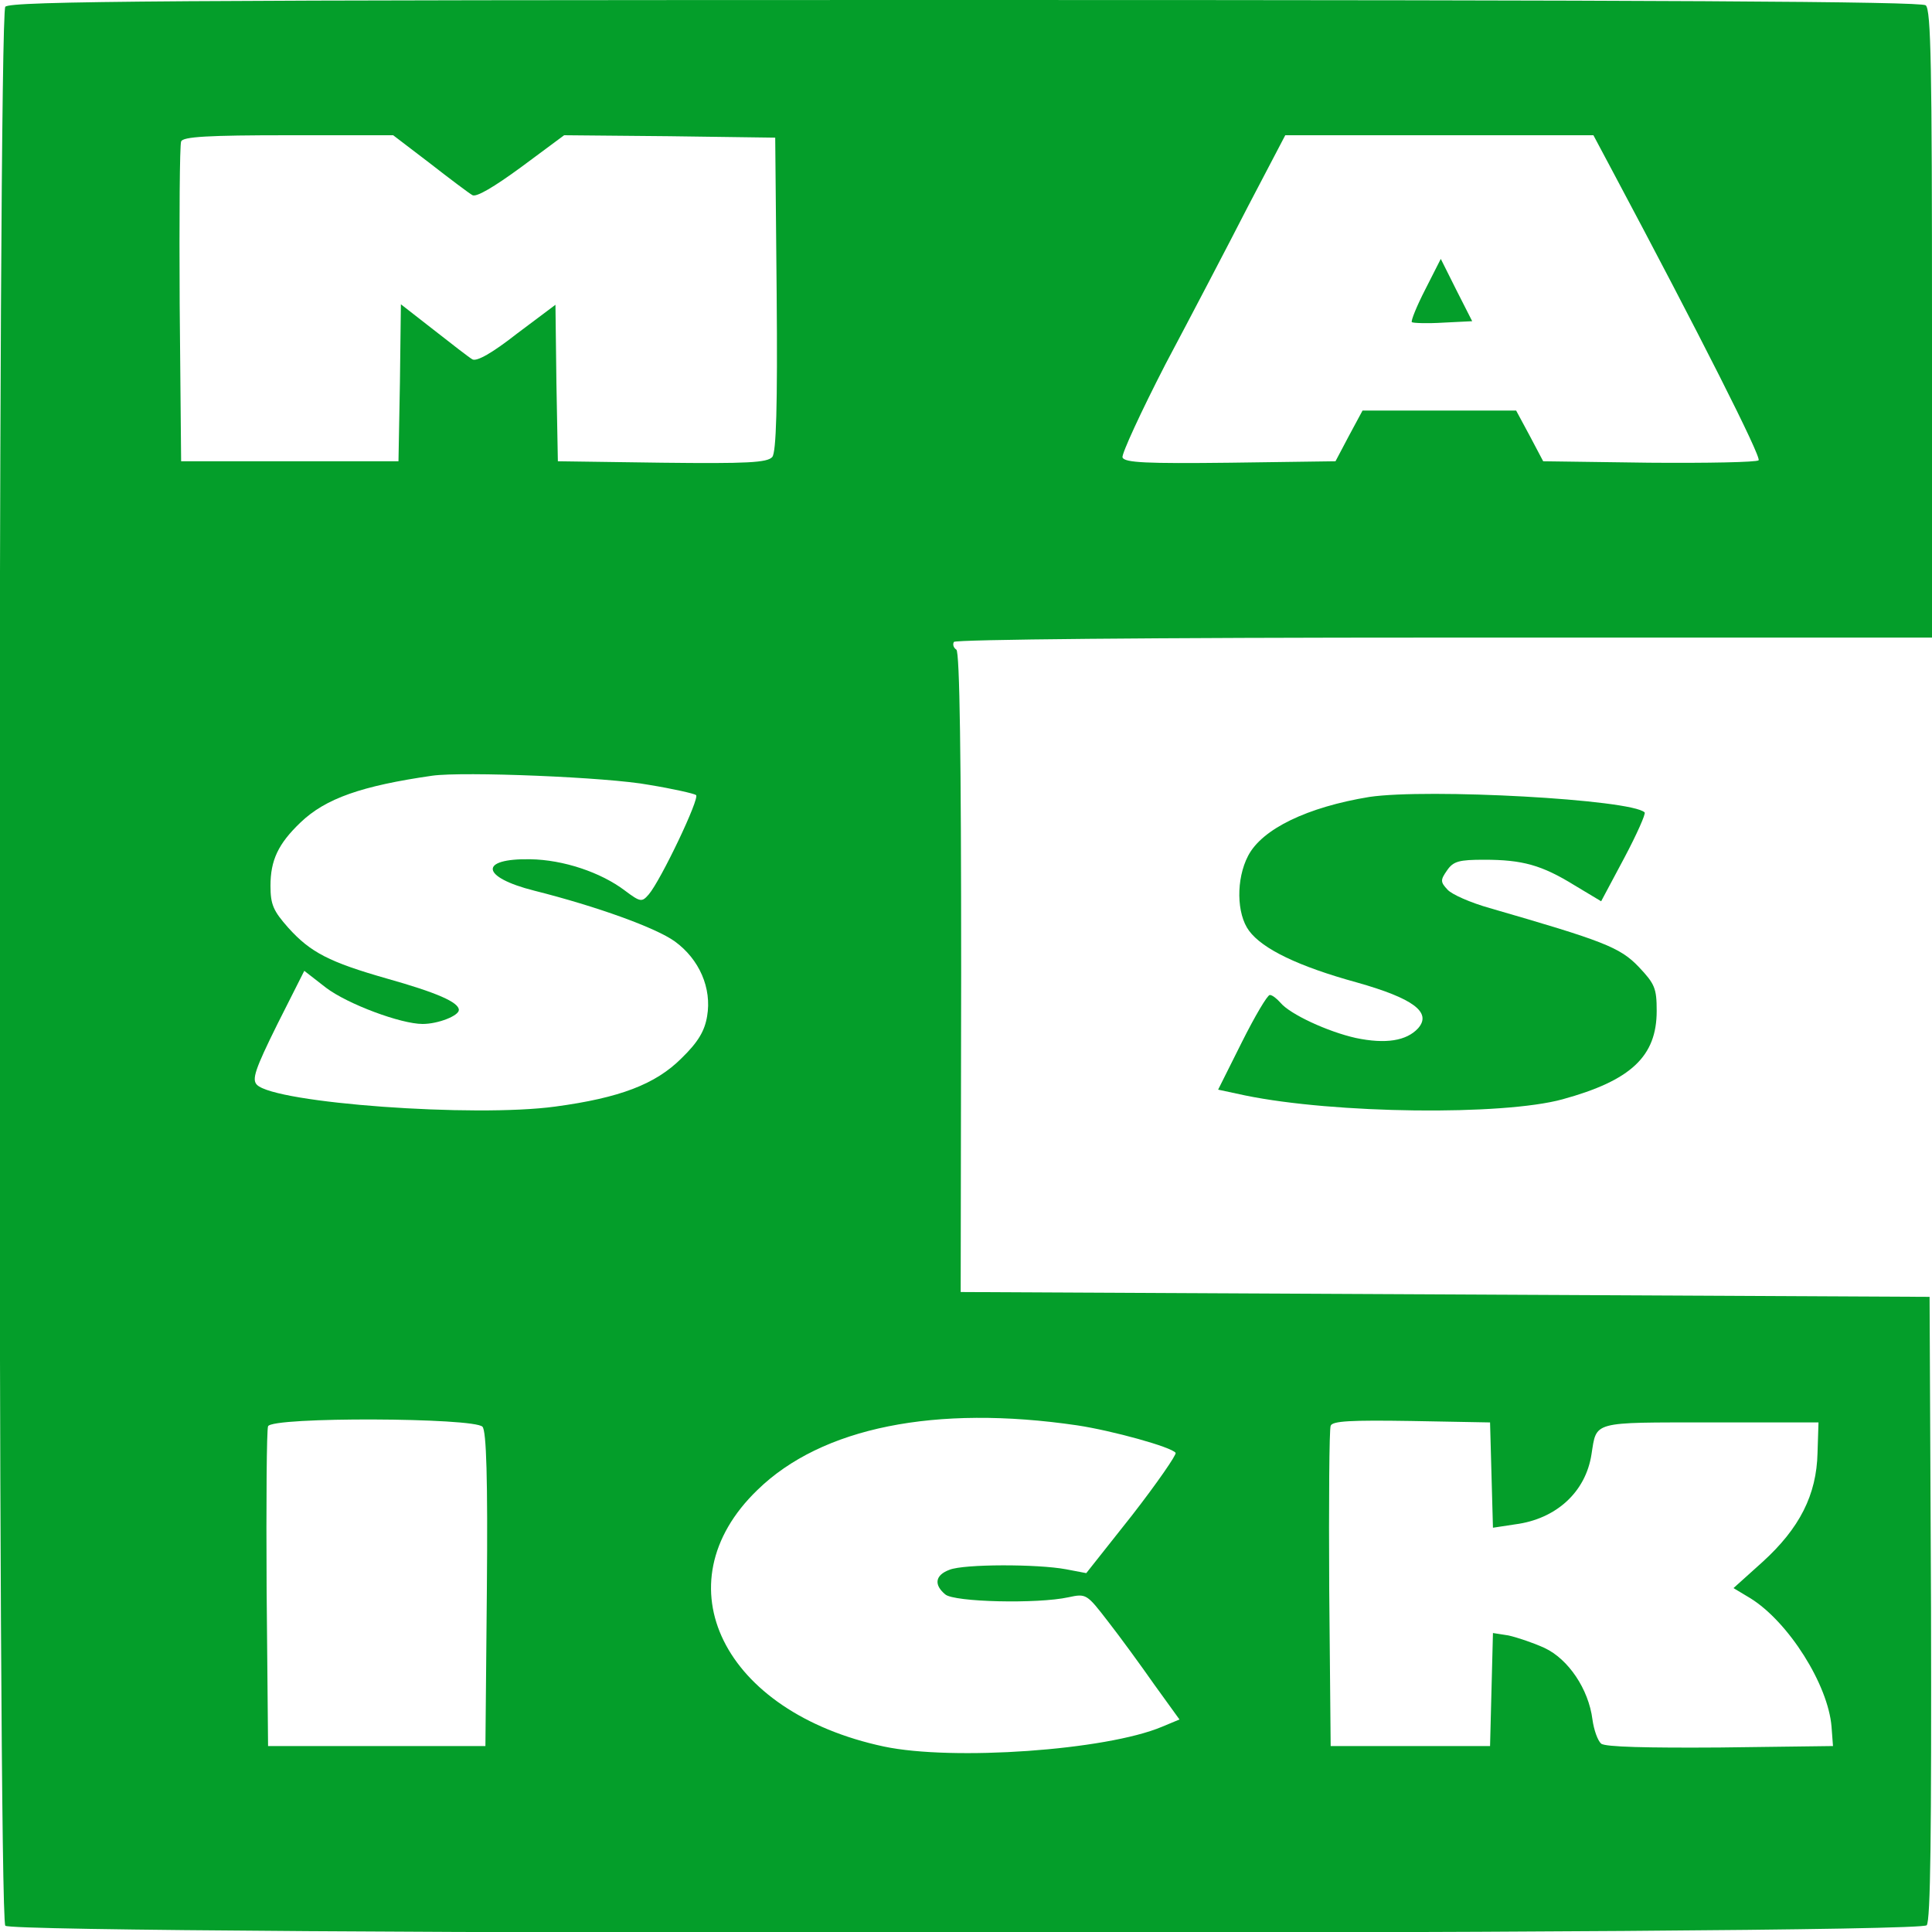
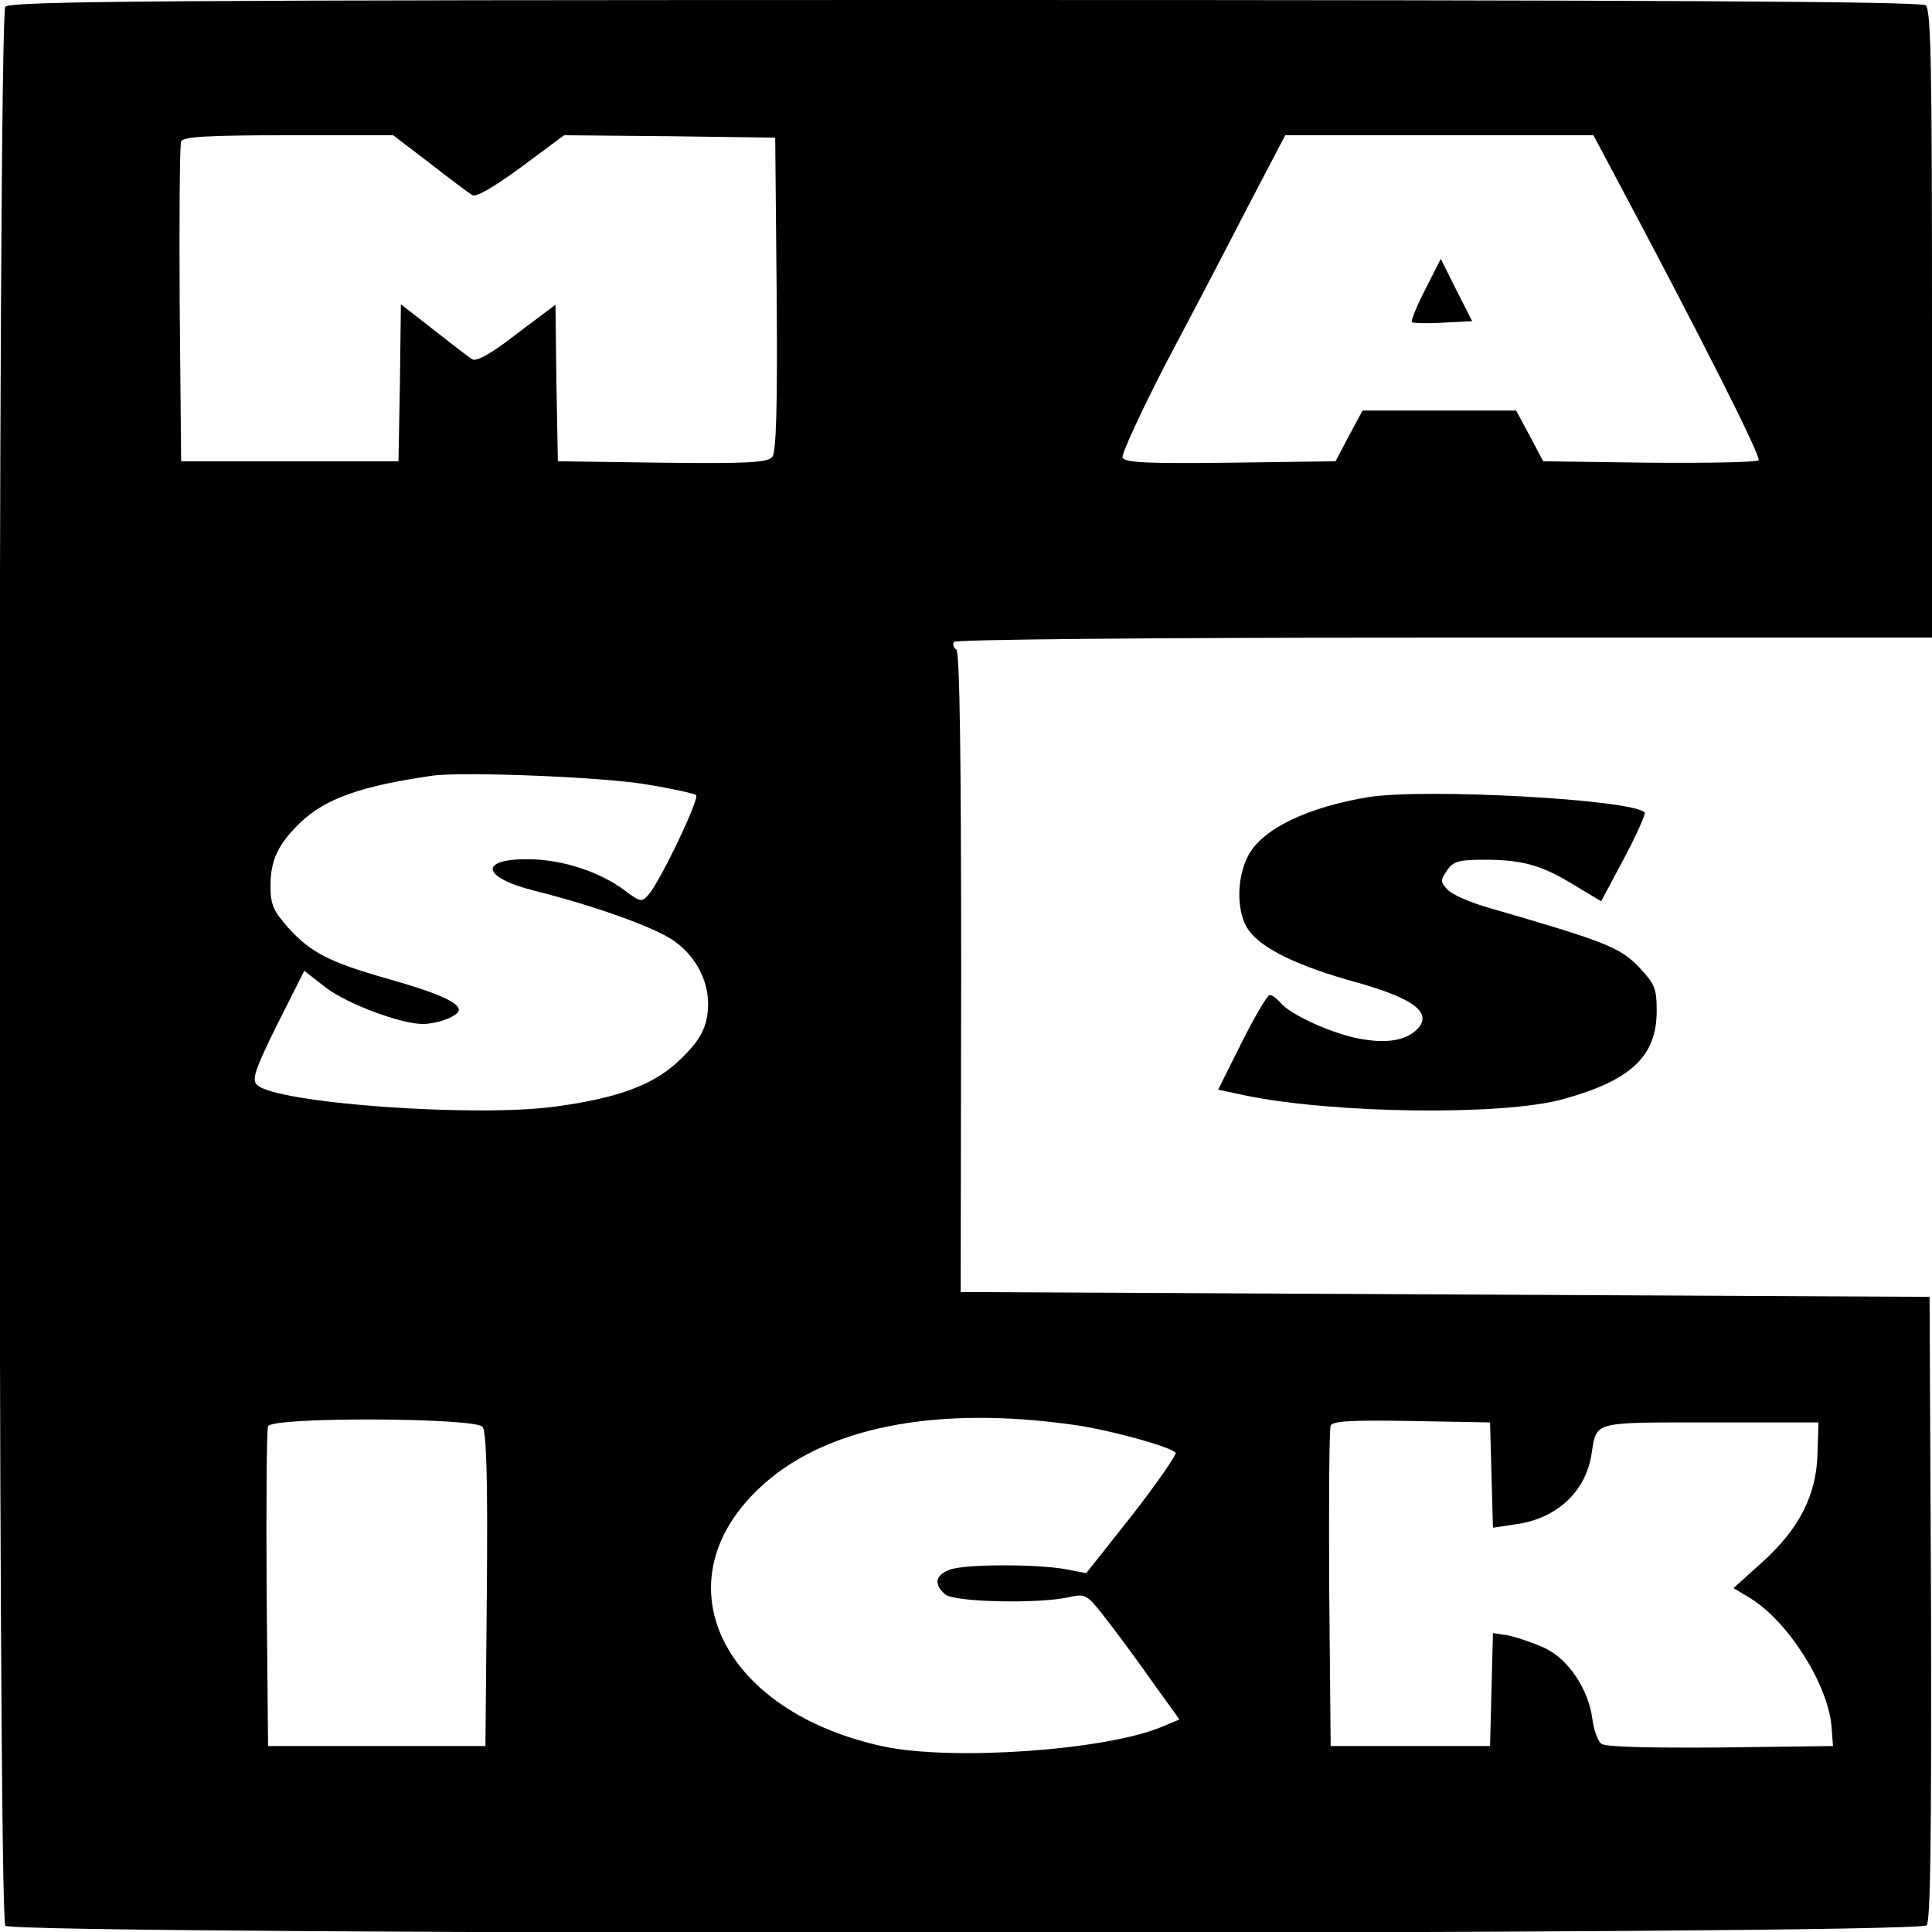
<svg xmlns="http://www.w3.org/2000/svg" version="1.0" width="400pt" height="400pt" viewBox="0 0 400 400" preserveAspectRatio="xMidYMid meet">
-   <g transform="translate(0,400) scale(0.1,-0.1)" fill="#049e2a" stroke="none">
+   <g transform="translate(0,400) scale(0.1,-0.1)" fill="currentColor" stroke="none">
    <path d="M11 3986 c-16 -19 -16 -3953 0 -3973 17 -20 3961 -20 3978 1 8 9 10 190 9 657 l-3 644 -1003 5 -1003 5 1 662 c0 444 -3 664 -10 668 -6 4 -8 11 -5 16 4 5 403 9 1016 9 l1009 0 0 649 c0 532 -2 651 -13 660 -10 8 -547 11 -1989 11 -1645 0 -1977 -2 -1987 -14z m879 -324 c41 -32 81 -62 88 -66 8 -5 45 17 101 58 l89 66 218 -2 219 -3 3 -324 c2 -233 -1 -327 -9 -337 -10 -12 -53 -14 -228 -12 l-216 3 -3 162 -2 162 -80 -60 c-51 -40 -83 -58 -92 -53 -7 4 -43 32 -80 61 l-68 53 -2 -162 -3 -163 -225 0 -225 0 -3 325 c-1 179 0 330 3 337 3 10 56 13 222 13 l217 0 76 -58z m2450 -19 c178 -334 307 -589 301 -596 -4 -4 -106 -6 -227 -5 l-219 3 -28 53 -28 52 -159 0 -159 0 -28 -52 -28 -53 -218 -3 c-173 -2 -219 0 -223 11 -2 7 38 94 89 193 52 98 129 245 171 327 l77 147 319 0 319 0 41 -77z m-1996 -1268 c49 -8 93 -18 97 -21 9 -5 -73 -177 -98 -206 -14 -16 -17 -16 -49 8 -50 38 -128 64 -196 65 -107 2 -103 -37 8 -65 131 -33 252 -77 291 -105 51 -37 77 -97 67 -155 -5 -30 -18 -53 -53 -87 -54 -54 -128 -82 -261 -100 -168 -23 -580 7 -618 45 -11 11 -4 32 42 125 l56 111 45 -35 c45 -34 155 -75 200 -75 32 0 75 17 75 29 0 16 -46 36 -149 65 -119 34 -158 54 -204 105 -31 35 -37 48 -37 87 0 53 16 87 62 131 52 50 127 76 273 97 64 9 364 -3 449 -19z m886 -1326 c73 -11 196 -45 204 -57 2 -4 -38 -62 -90 -129 l-95 -120 -42 8 c-59 11 -211 11 -241 -1 -30 -11 -33 -31 -9 -51 18 -16 191 -20 255 -6 37 8 38 7 82 -50 25 -32 68 -91 96 -131 l52 -72 -36 -15 c-116 -49 -434 -71 -576 -41 -333 71 -464 336 -262 531 133 130 369 177 662 134z m-1231 -3 c8 -9 11 -107 9 -337 l-3 -324 -225 0 -225 0 -3 325 c-1 179 0 330 3 337 7 20 428 18 444 -1z m2089 -100 l3 -109 46 7 c85 11 146 67 158 145 11 69 -1 66 246 66 l224 0 -2 -63 c-2 -87 -37 -156 -114 -226 l-60 -54 35 -21 c79 -49 161 -179 168 -266 l3 -40 -234 -3 c-150 -1 -238 1 -246 8 -7 6 -15 28 -18 50 -8 63 -50 125 -99 148 -24 11 -57 22 -75 26 l-32 5 -3 -117 -3 -117 -165 0 -165 0 -3 325 c-1 179 0 331 3 338 3 10 42 12 167 10 l163 -3 3 -109z" />
    <path d="M2951 3401 c-18 -35 -30 -65 -28 -68 3 -2 32 -3 65 -1 l60 3 -33 65 -32 64 -32 -63z" />
    <path d="M2835 2350 c-128 -21 -222 -66 -251 -122 -25 -48 -24 -120 2 -155 28 -38 103 -74 223 -107 117 -33 156 -62 127 -95 -24 -26 -67 -33 -129 -20 -58 13 -136 49 -156 73 -8 9 -17 16 -22 16 -5 0 -31 -44 -58 -98 l-49 -98 56 -12 c185 -38 533 -42 657 -8 142 39 195 89 195 183 0 47 -4 56 -37 91 -39 41 -74 54 -309 122 -39 11 -78 28 -87 38 -15 16 -15 20 -1 40 13 19 25 22 77 22 79 0 119 -11 187 -53 l55 -33 48 90 c26 49 45 92 42 94 -27 27 -449 50 -570 32z" />
  </g>
</svg>
